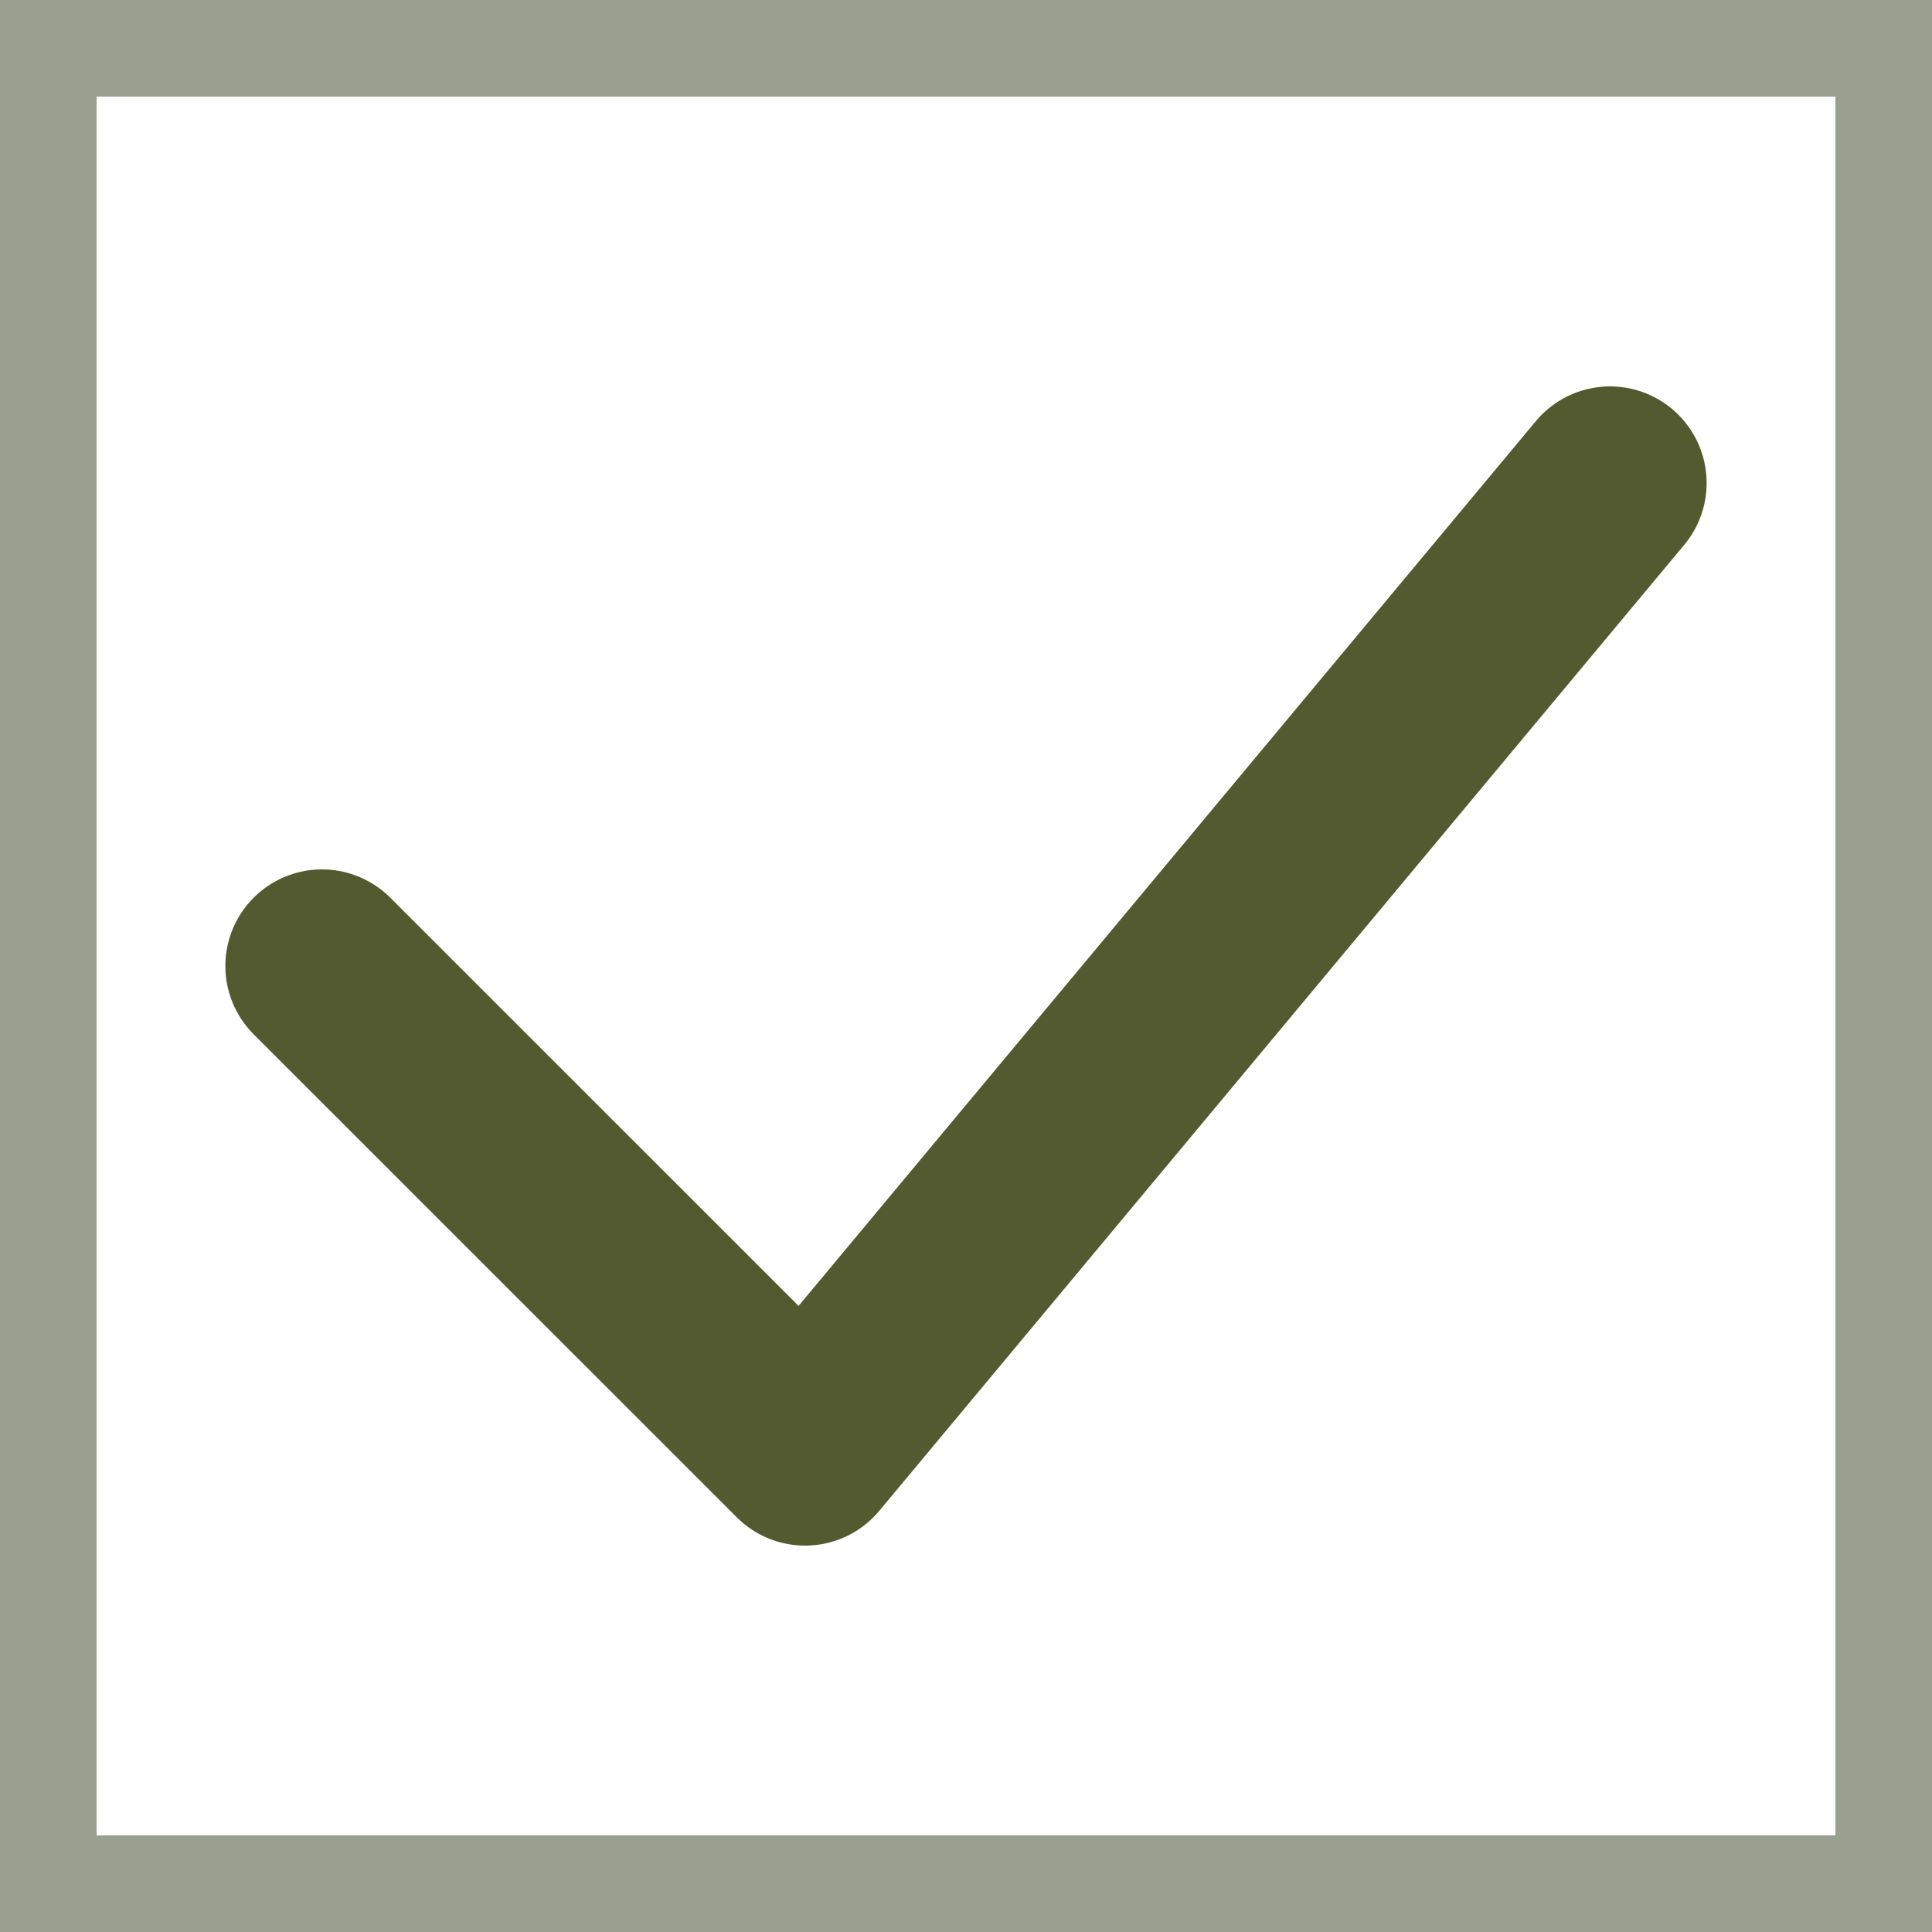
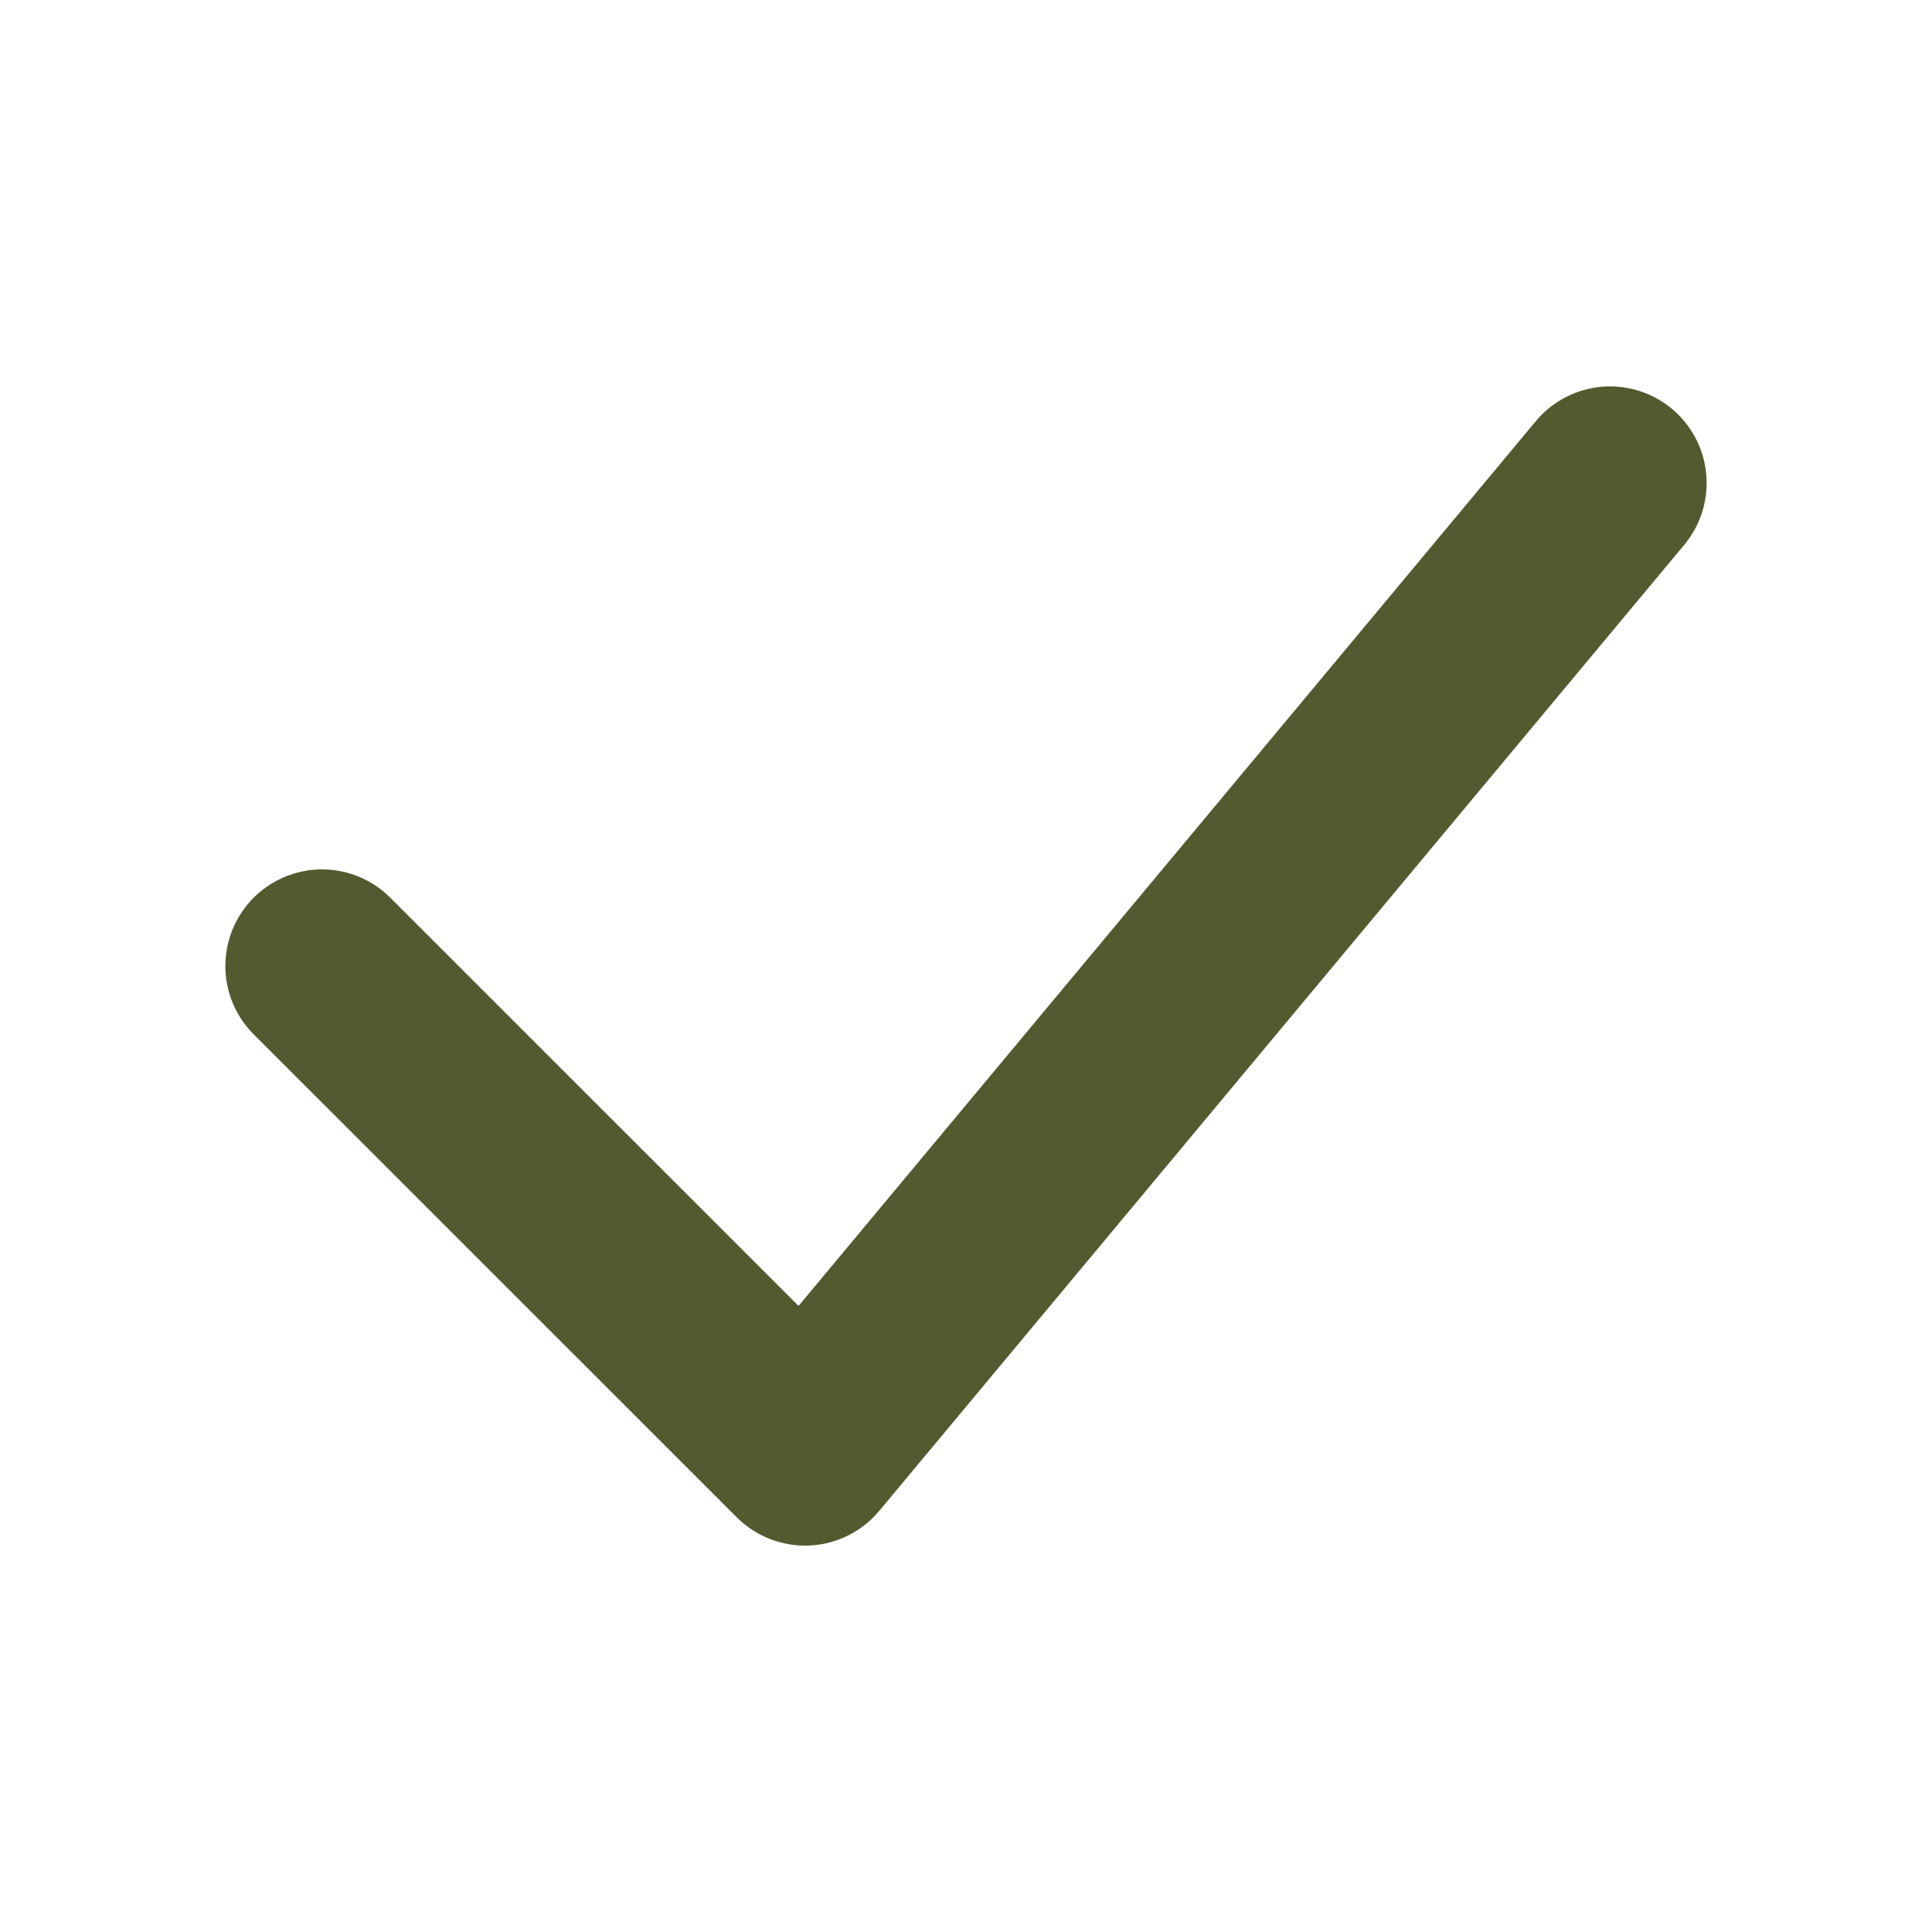
<svg xmlns="http://www.w3.org/2000/svg" width="20" height="20" viewBox="0 0 20 20" fill="none">
  <g id="akar-icons:check">
-     <rect x="0.5" y="0.5" width="19" height="19" stroke="#99A18E" />
    <g id="Group">
      <path id="Vector" d="M3.333 10L8.334 15L16.667 5" stroke="#545A2F" stroke-width="2" stroke-linecap="round" stroke-linejoin="round" />
    </g>
  </g>
</svg>
